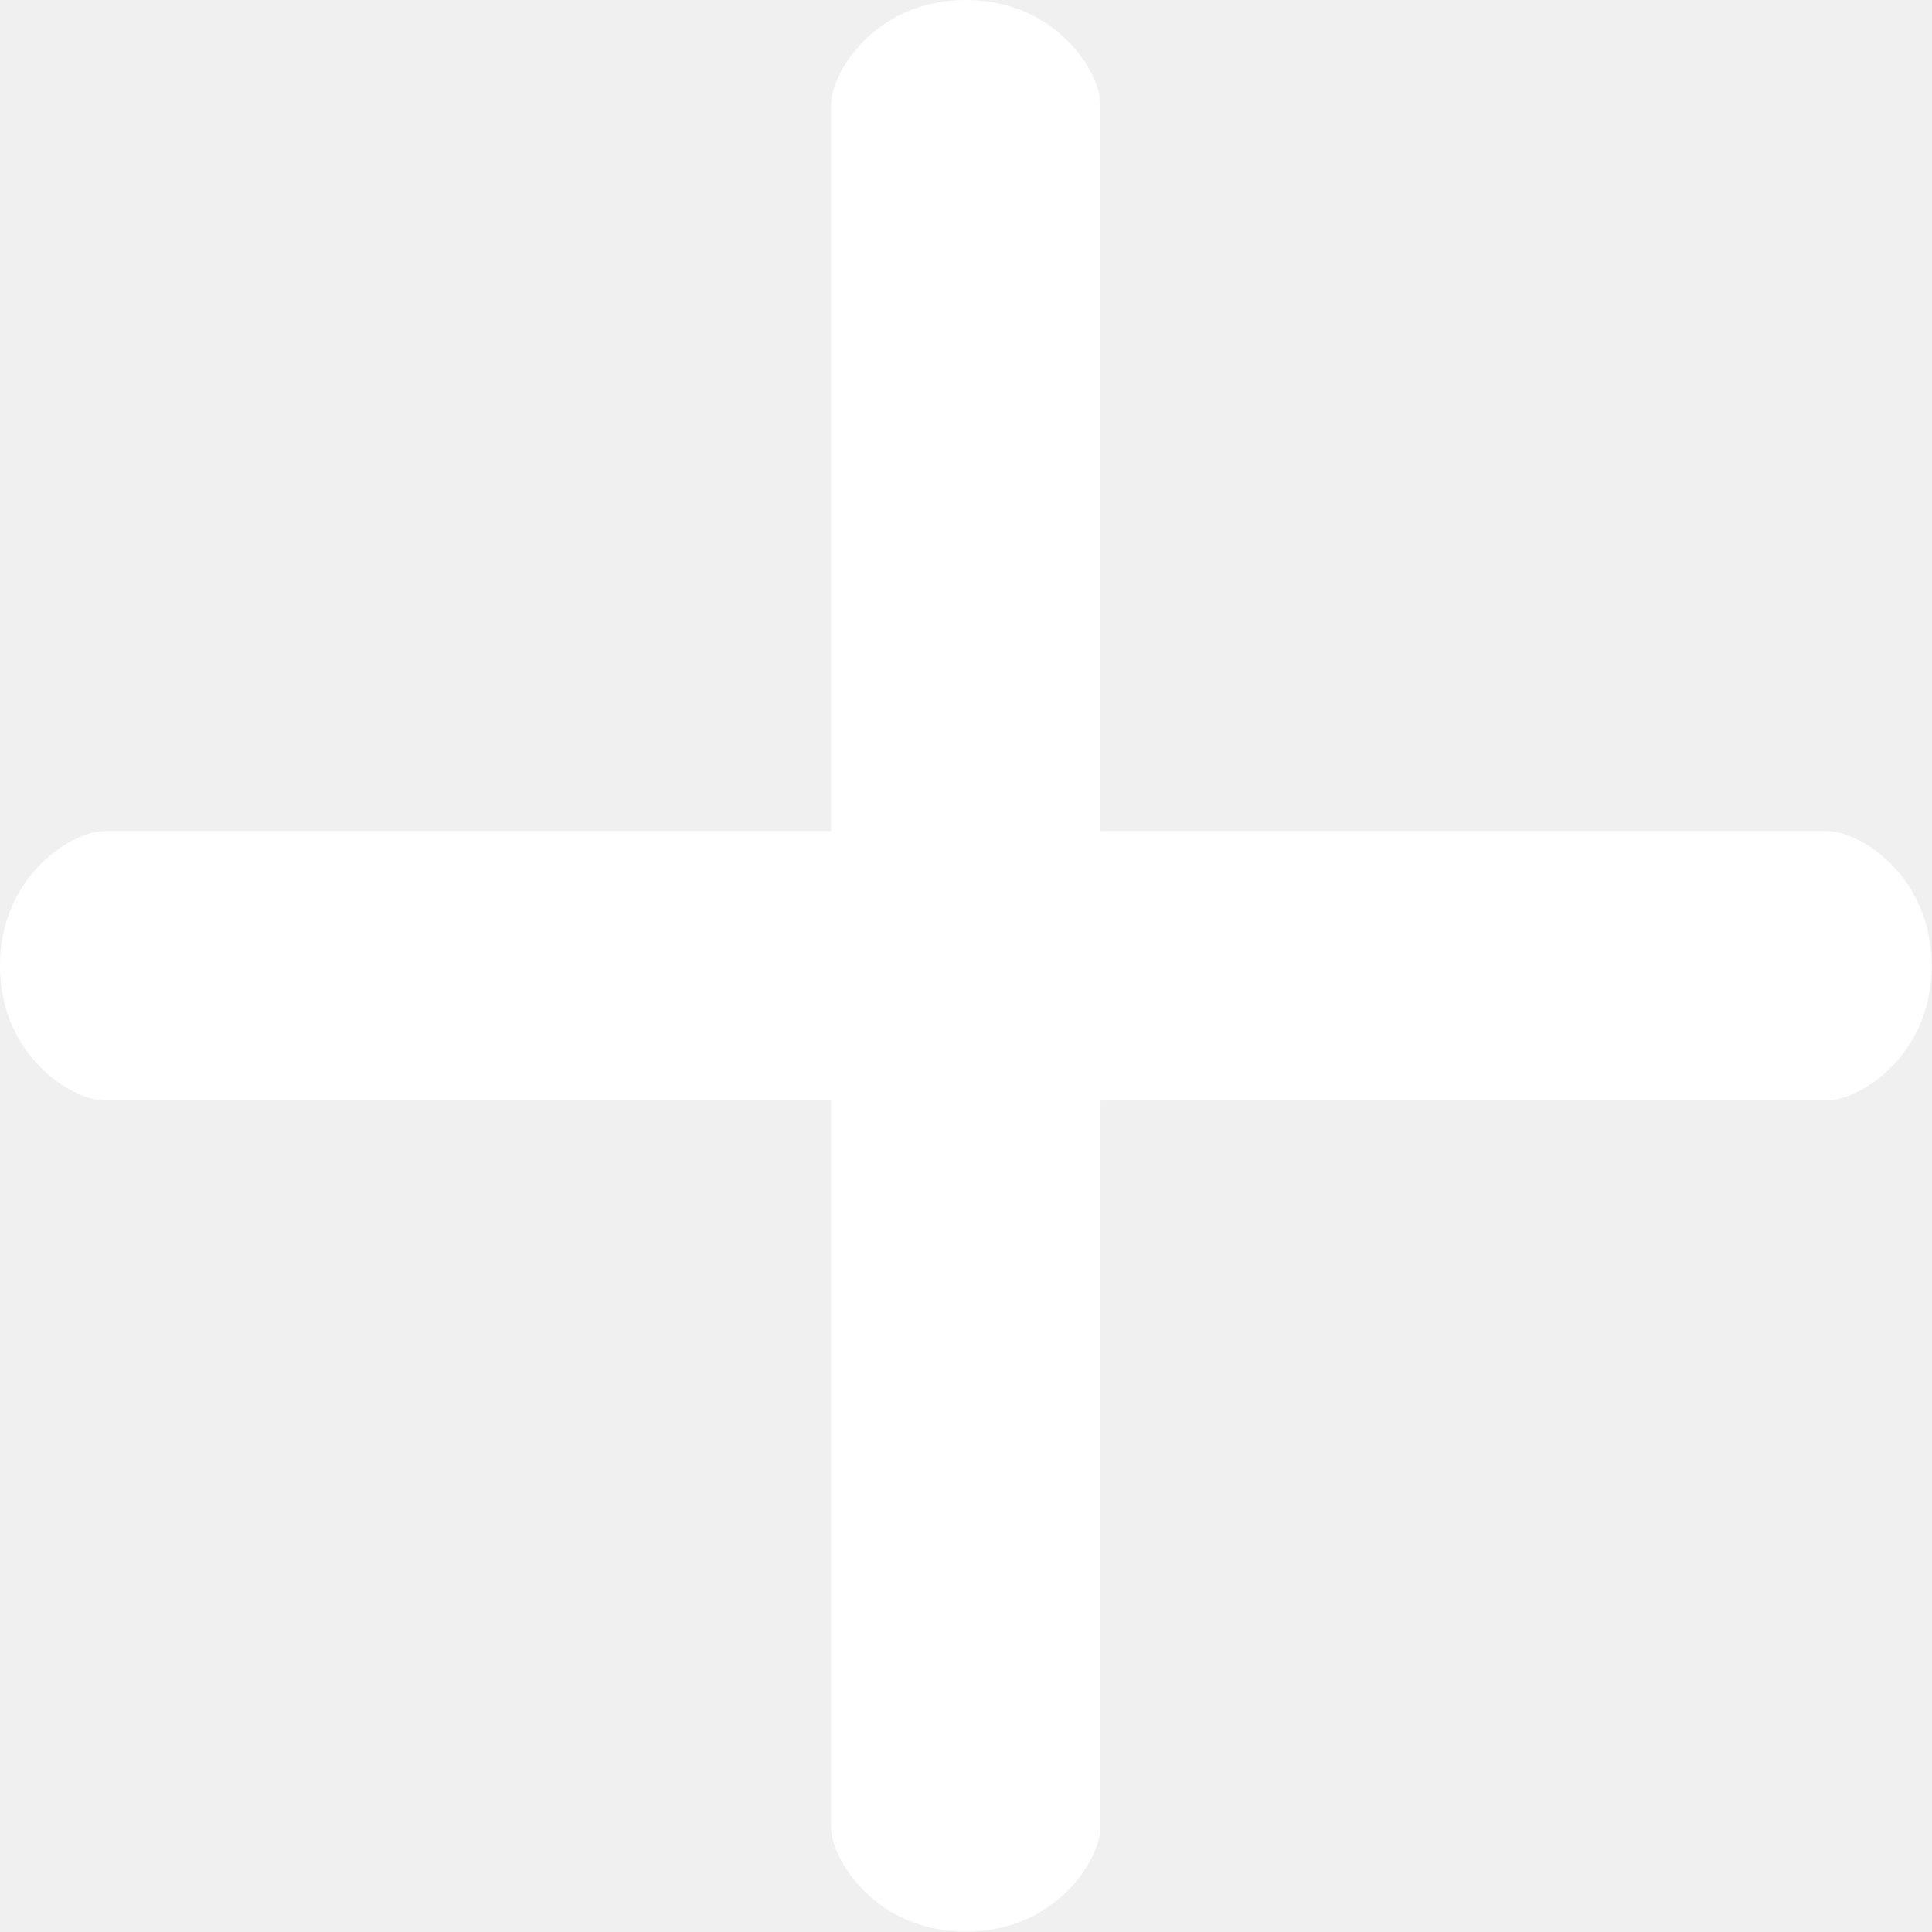
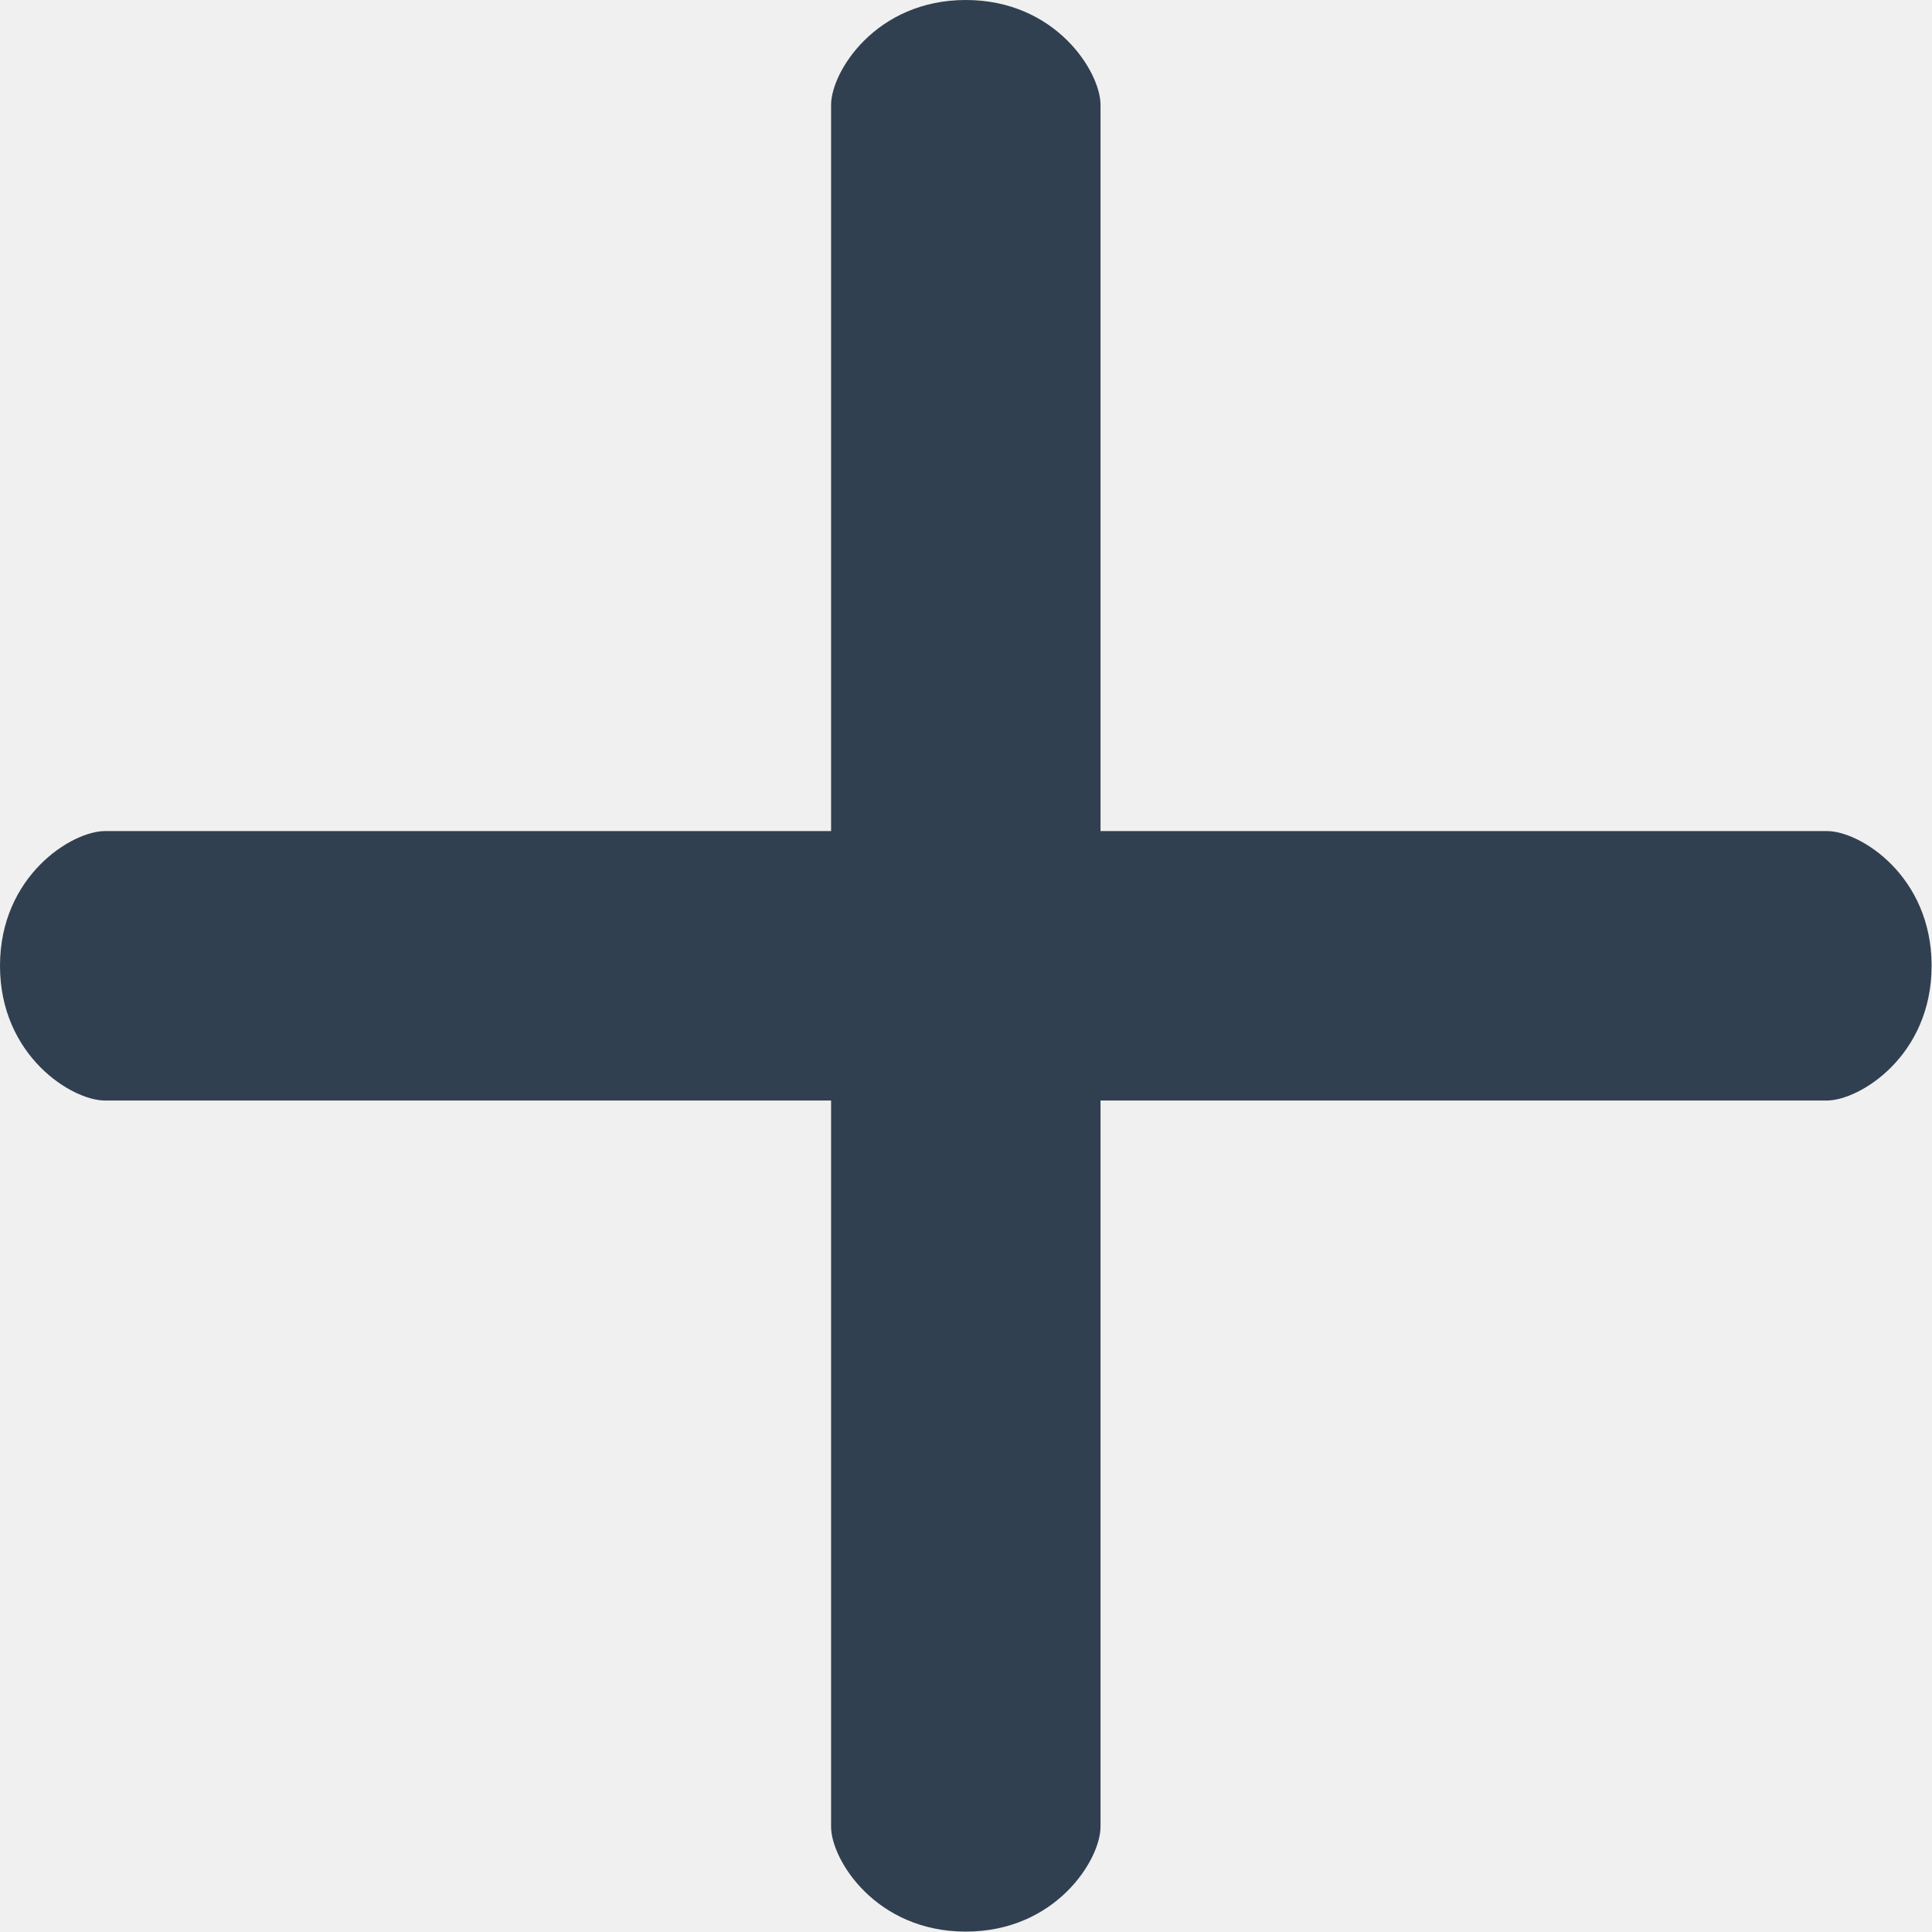
<svg xmlns="http://www.w3.org/2000/svg" version="1.1" id="Capa_1" x="0px" y="0px" width="491.9px" height="491.9px" viewBox="0 0 491.9 491.9" style="enable-background:new 0 0 491.9 491.9;" xml:space="preserve">
  <style type="text/css">
- 	.st0{fill:#FFFFFF;}
+ 	.st0{fill:#304051;}
</style>
  <g>
    <g>
-       <path class="st0" d="M465.2,211.6H280.2V26.7c0-8.4-11.4-26.7-34.3-26.7s-34.3,18.3-34.3,26.7v184.9H26.7    c-8.4,0-26.7,11.4-26.7,34.3s18.3,34.3,26.7,34.3h184.9v184.9c0,8.4,11.4,26.7,34.3,26.7s34.3-18.3,34.3-26.7V280.2h184.9    c8.4,0,26.7-11.4,26.7-34.3S473.6,211.6,465.2,211.6z" />
+       <path class="st0" d="M465.2,211.6h-185V26.7c0-8.4-11.4-26.7-34.3-26.7s-34.3,18.3-34.3,26.7v184.9H26.7C18.3,211.6,0,223,0,245.9    s18.3,34.3,26.7,34.3h184.9v184.9c0,8.4,11.4,26.7,34.3,26.7s34.3-18.3,34.3-26.7V280.2h184.9c8.4,0,26.7-11.4,26.7-34.3    S473.6,211.6,465.2,211.6z" />
    </g>
  </g>
</svg>
